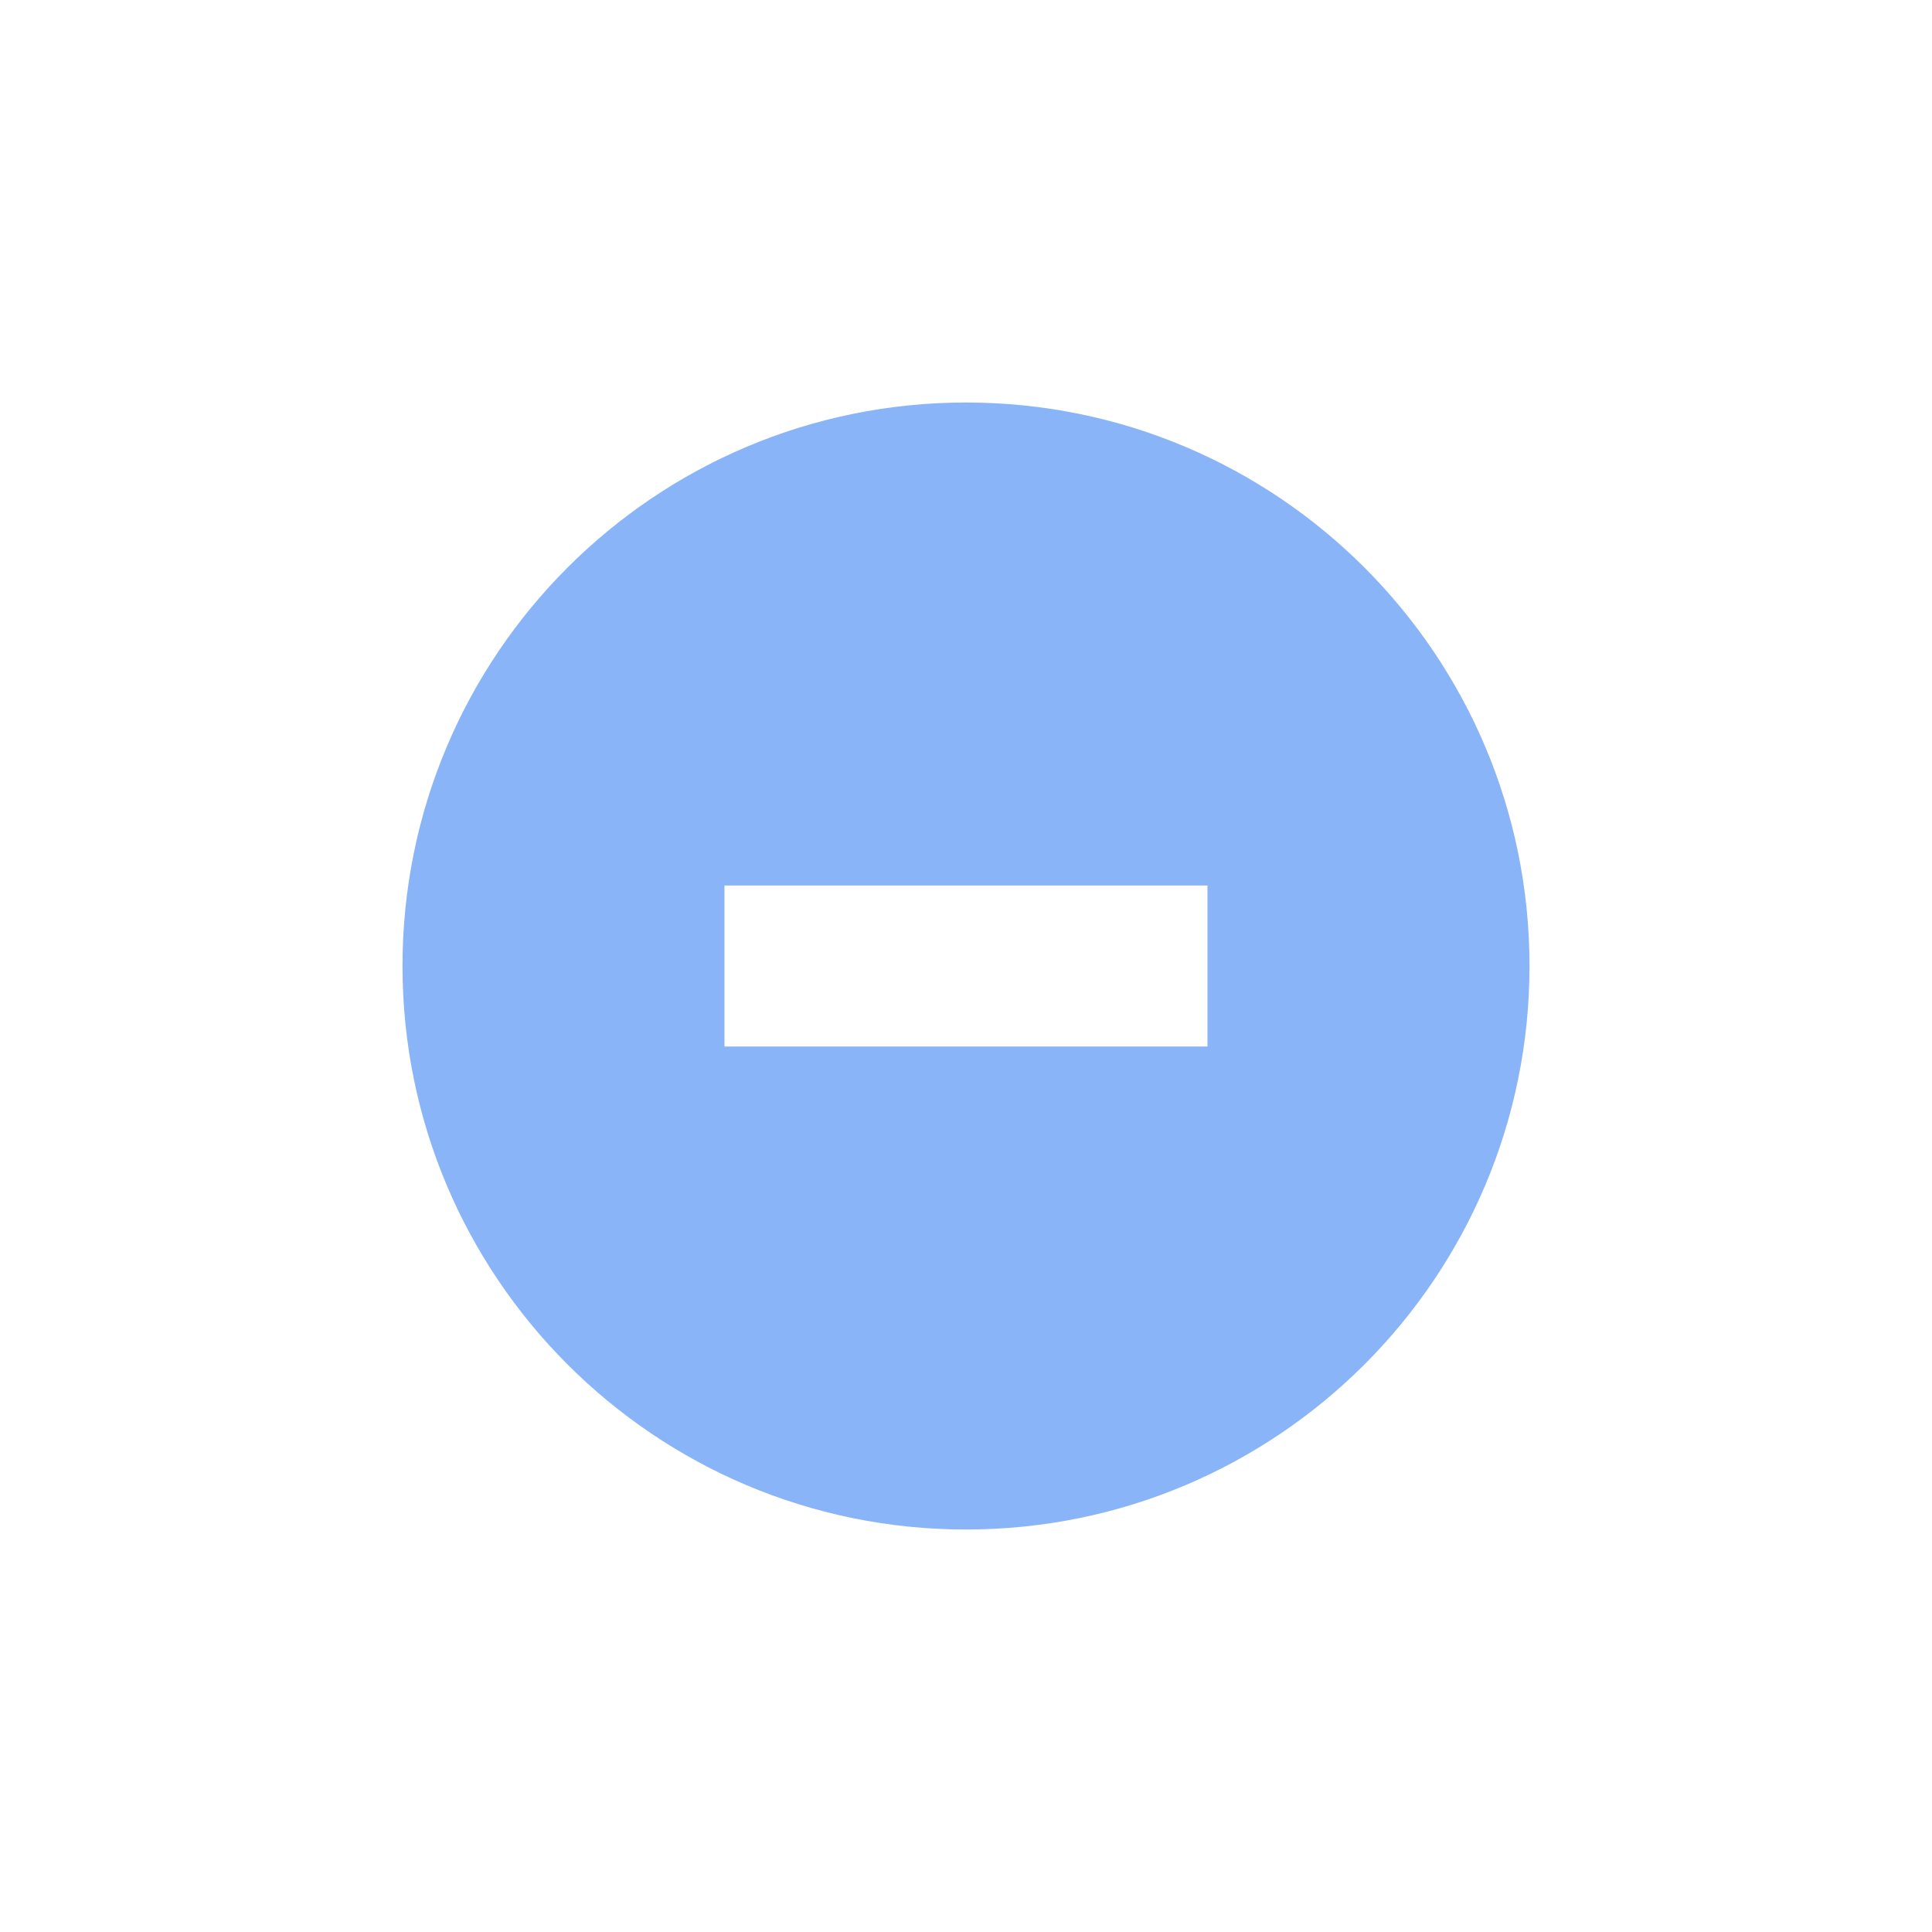
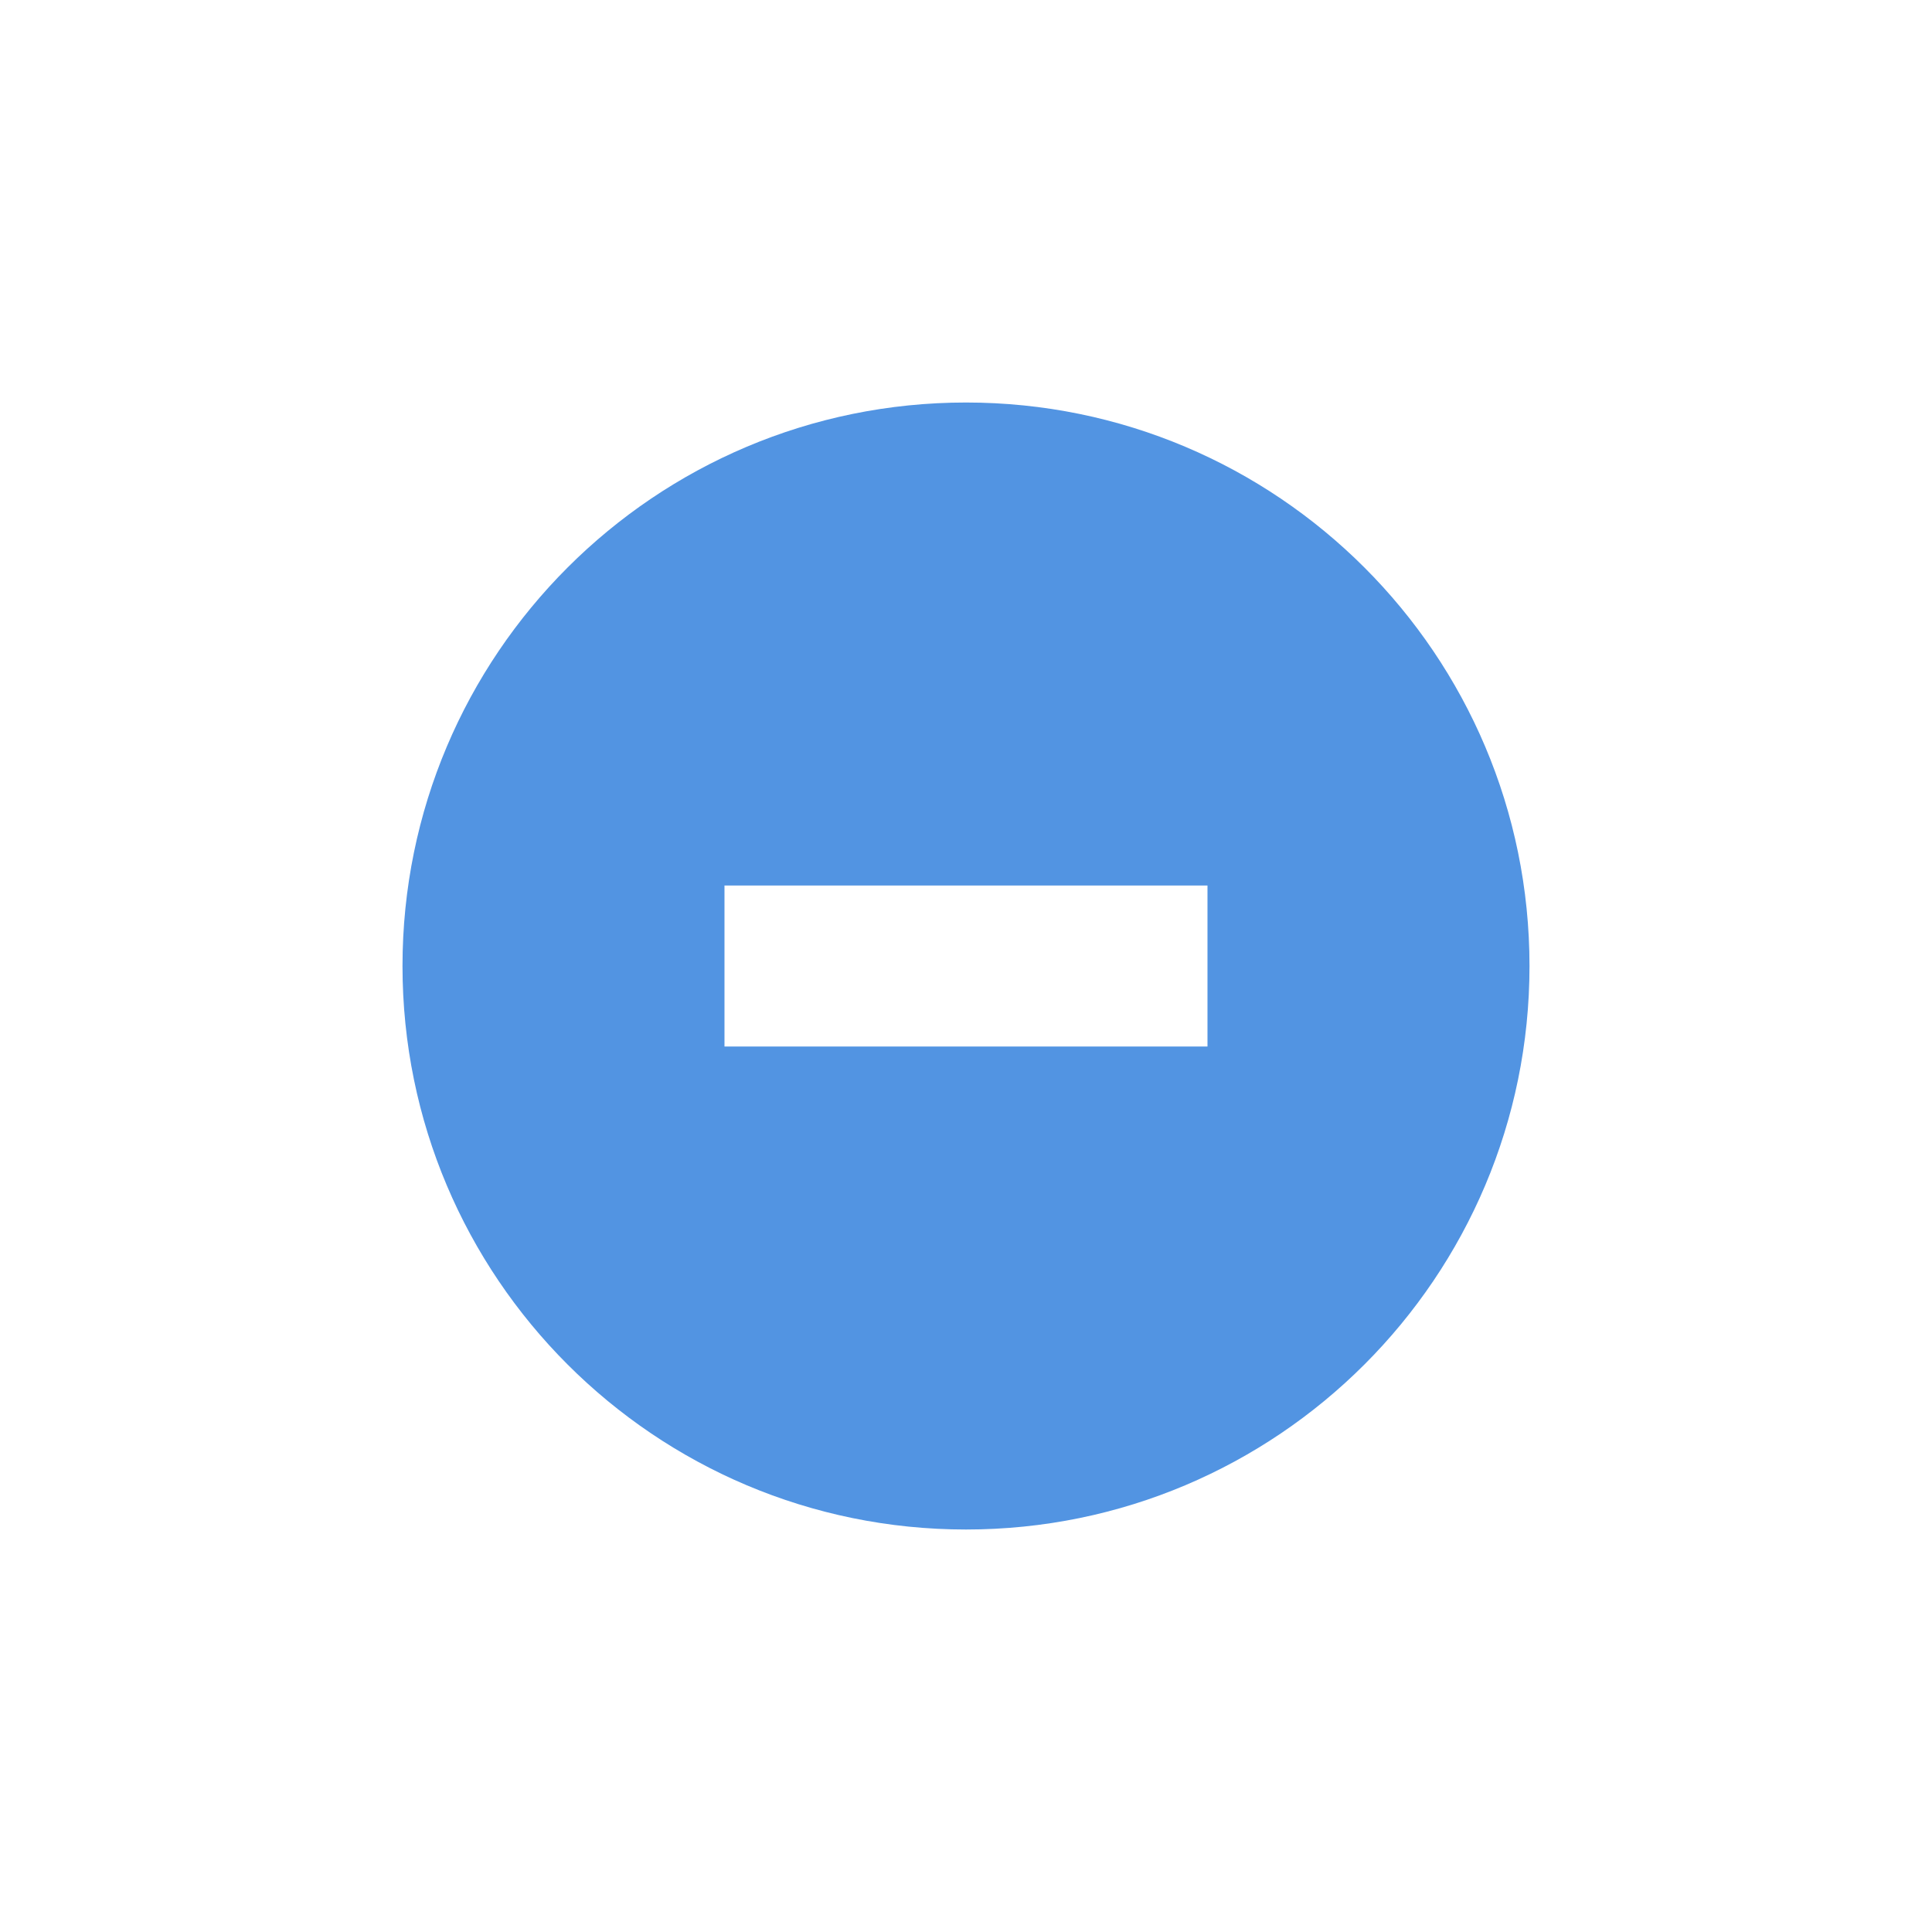
<svg xmlns="http://www.w3.org/2000/svg" xmlns:ns1="http://www.openswatchbook.org/uri/2009/osb" xmlns:xlink="http://www.w3.org/1999/xlink" width="24" height="24" id="svg4306" version="1.1" style="enable-background:new">
  <defs id="defs4308">
    <linearGradient id="selected_fg_color" ns1:paint="solid">
      <stop style="stop-color:#ffffff;stop-opacity:1;" offset="0" id="stop4172" />
    </linearGradient>
    <linearGradient id="selected_bg_color" ns1:paint="solid">
-       <stop style="stop-color:#8ab4f8;stop-opacity:1;" offset="0" id="stop4169" />
+       <stop style="stop-color:#5294e2;stop-opacity:1;" offset="0" id="stop4169" />
    </linearGradient>
    <linearGradient id="linearGradient3770">
      <stop style="stop-color:#000000;stop-opacity:0.628;" offset="0" id="stop3772" />
      <stop style="stop-color:#000000;stop-opacity:0.498;" offset="1" id="stop3774" />
    </linearGradient>
    <linearGradient id="linearGradient4882">
      <stop style="stop-color:#ffffff;stop-opacity:1;" offset="0" id="stop4884" />
      <stop style="stop-color:#ffffff;stop-opacity:0;" offset="1" id="stop4886" />
    </linearGradient>
    <linearGradient id="linearGradient3784-6">
      <stop style="stop-color:#ffffff;stop-opacity:0.216;" offset="0" id="stop3786-4" />
      <stop style="stop-color:#ffffff;stop-opacity:0;" offset="1" id="stop3788-6" />
    </linearGradient>
    <linearGradient id="linearGradient4892">
      <stop id="stop4894" offset="0" style="stop-color:#2f3a42;stop-opacity:1;" />
      <stop id="stop4896" offset="1" style="stop-color:#1d242a;stop-opacity:1;" />
    </linearGradient>
    <linearGradient id="linearGradient4882-4">
      <stop id="stop4884-9" offset="0" style="stop-color:#728495;stop-opacity:1;" />
      <stop id="stop4886-9" offset="1" style="stop-color:#617c95;stop-opacity:0;" />
    </linearGradient>
    <linearGradient xlink:href="#selected_bg_color" id="linearGradient4171" x1="1376" y1="248" x2="1376" y2="262" gradientUnits="userSpaceOnUse" />
    <linearGradient xlink:href="#selected_fg_color" id="linearGradient4174" x1="89" y1="974" x2="89" y2="976" gradientUnits="userSpaceOnUse" />
  </defs>
  <g id="layer1" transform="translate(0,-1028.362)">
    <g style="display:inline" id="titlebutton-min-active-dark" transform="translate(-379,1218)">
      <g id="g4909-1-2-0" style="display:inline;opacity:1" transform="translate(-882,-432.6378)">
        <g transform="translate(-161,0)" style="display:inline;opacity:1" id="g4490-3-6-1-4-1-6">
          <g id="g4092-0-7-2-0-0-94-2" style="display:inline" transform="translate(58,0)">
            <circle r="7" cy="255" cx="1376" style="fill:url(#linearGradient4171);fill-opacity:1;stroke:none;stroke-width:0;stroke-linecap:butt;stroke-linejoin:miter;stroke-miterlimit:4;stroke-dasharray:none;stroke-dashoffset:0;stroke-opacity:1" id="path4068-7-3-0-3-6-8-3" />
          </g>
        </g>
        <g style="display:inline;opacity:1;fill:#c0e3ff;fill-opacity:1" id="g4834-9-3-8-5" transform="translate(1265,247)">
          <g transform="translate(-81.0002,-967)" style="display:inline;fill:#c0e3ff;fill-opacity:1" id="layer9-3-9-1-0-4" />
          <g transform="translate(-81.0002,-967)" id="layer10-4-0-5-8-5" style="fill:#c0e3ff;fill-opacity:1" />
          <g transform="translate(-81.0002,-967)" id="layer11-2-5-2-6-8" style="fill:#c0e3ff;fill-opacity:1" />
          <g transform="translate(-81.0002,-967)" id="layer13-5-7-4-2-5" style="fill:#c0e3ff;fill-opacity:1" />
          <g transform="translate(-81.0002,-967)" id="layer14-6-2-3-2-9" style="fill:#c0e3ff;fill-opacity:1" />
          <g transform="translate(-81.0002,-967)" style="display:inline;fill:#c0e3ff;fill-opacity:1" id="layer15-52-0-6-6-6" />
          <g transform="translate(-81.0002,-967)" style="display:inline;fill:#c0e3ff;fill-opacity:1" id="g71291-3-4-6-0-6" />
          <g transform="translate(-81.0002,-967)" style="display:inline;fill:#c0e3ff;fill-opacity:1" id="g4953-8-6-8-7-4" />
          <g transform="translate(-81.0002,-967)" style="display:inline;fill:#c0e3ff;fill-opacity:1" id="layer12-45-3-7-96-7">
            <path style="color:#000000;font-style:normal;font-variant:normal;font-weight:normal;font-stretch:normal;font-size:medium;line-height:normal;font-family:Sans;-inkscape-font-specification:Sans;text-indent:0;text-align:start;text-decoration:none;text-decoration-line:none;letter-spacing:normal;word-spacing:normal;text-transform:none;direction:ltr;block-progression:tb;writing-mode:lr-tb;baseline-shift:baseline;text-anchor:start;display:inline;overflow:visible;visibility:visible;fill:url(#linearGradient4174);fill-opacity:1;stroke:none;stroke-width:2;marker:none;enable-background:accumulate" id="rect9057-3-5-1-1" d="m 86,974 0,2 6,0 0,-2 z" />
          </g>
        </g>
      </g>
      <rect style="display:inline;opacity:1;fill:none;fill-opacity:1;stroke:none;stroke-width:1;stroke-linecap:butt;stroke-linejoin:miter;stroke-miterlimit:4;stroke-dasharray:none;stroke-dashoffset:0;stroke-opacity:0" id="rect17883-79-9-2-2" width="16" height="16" x="383" y="-185.638" />
    </g>
  </g>
</svg>
